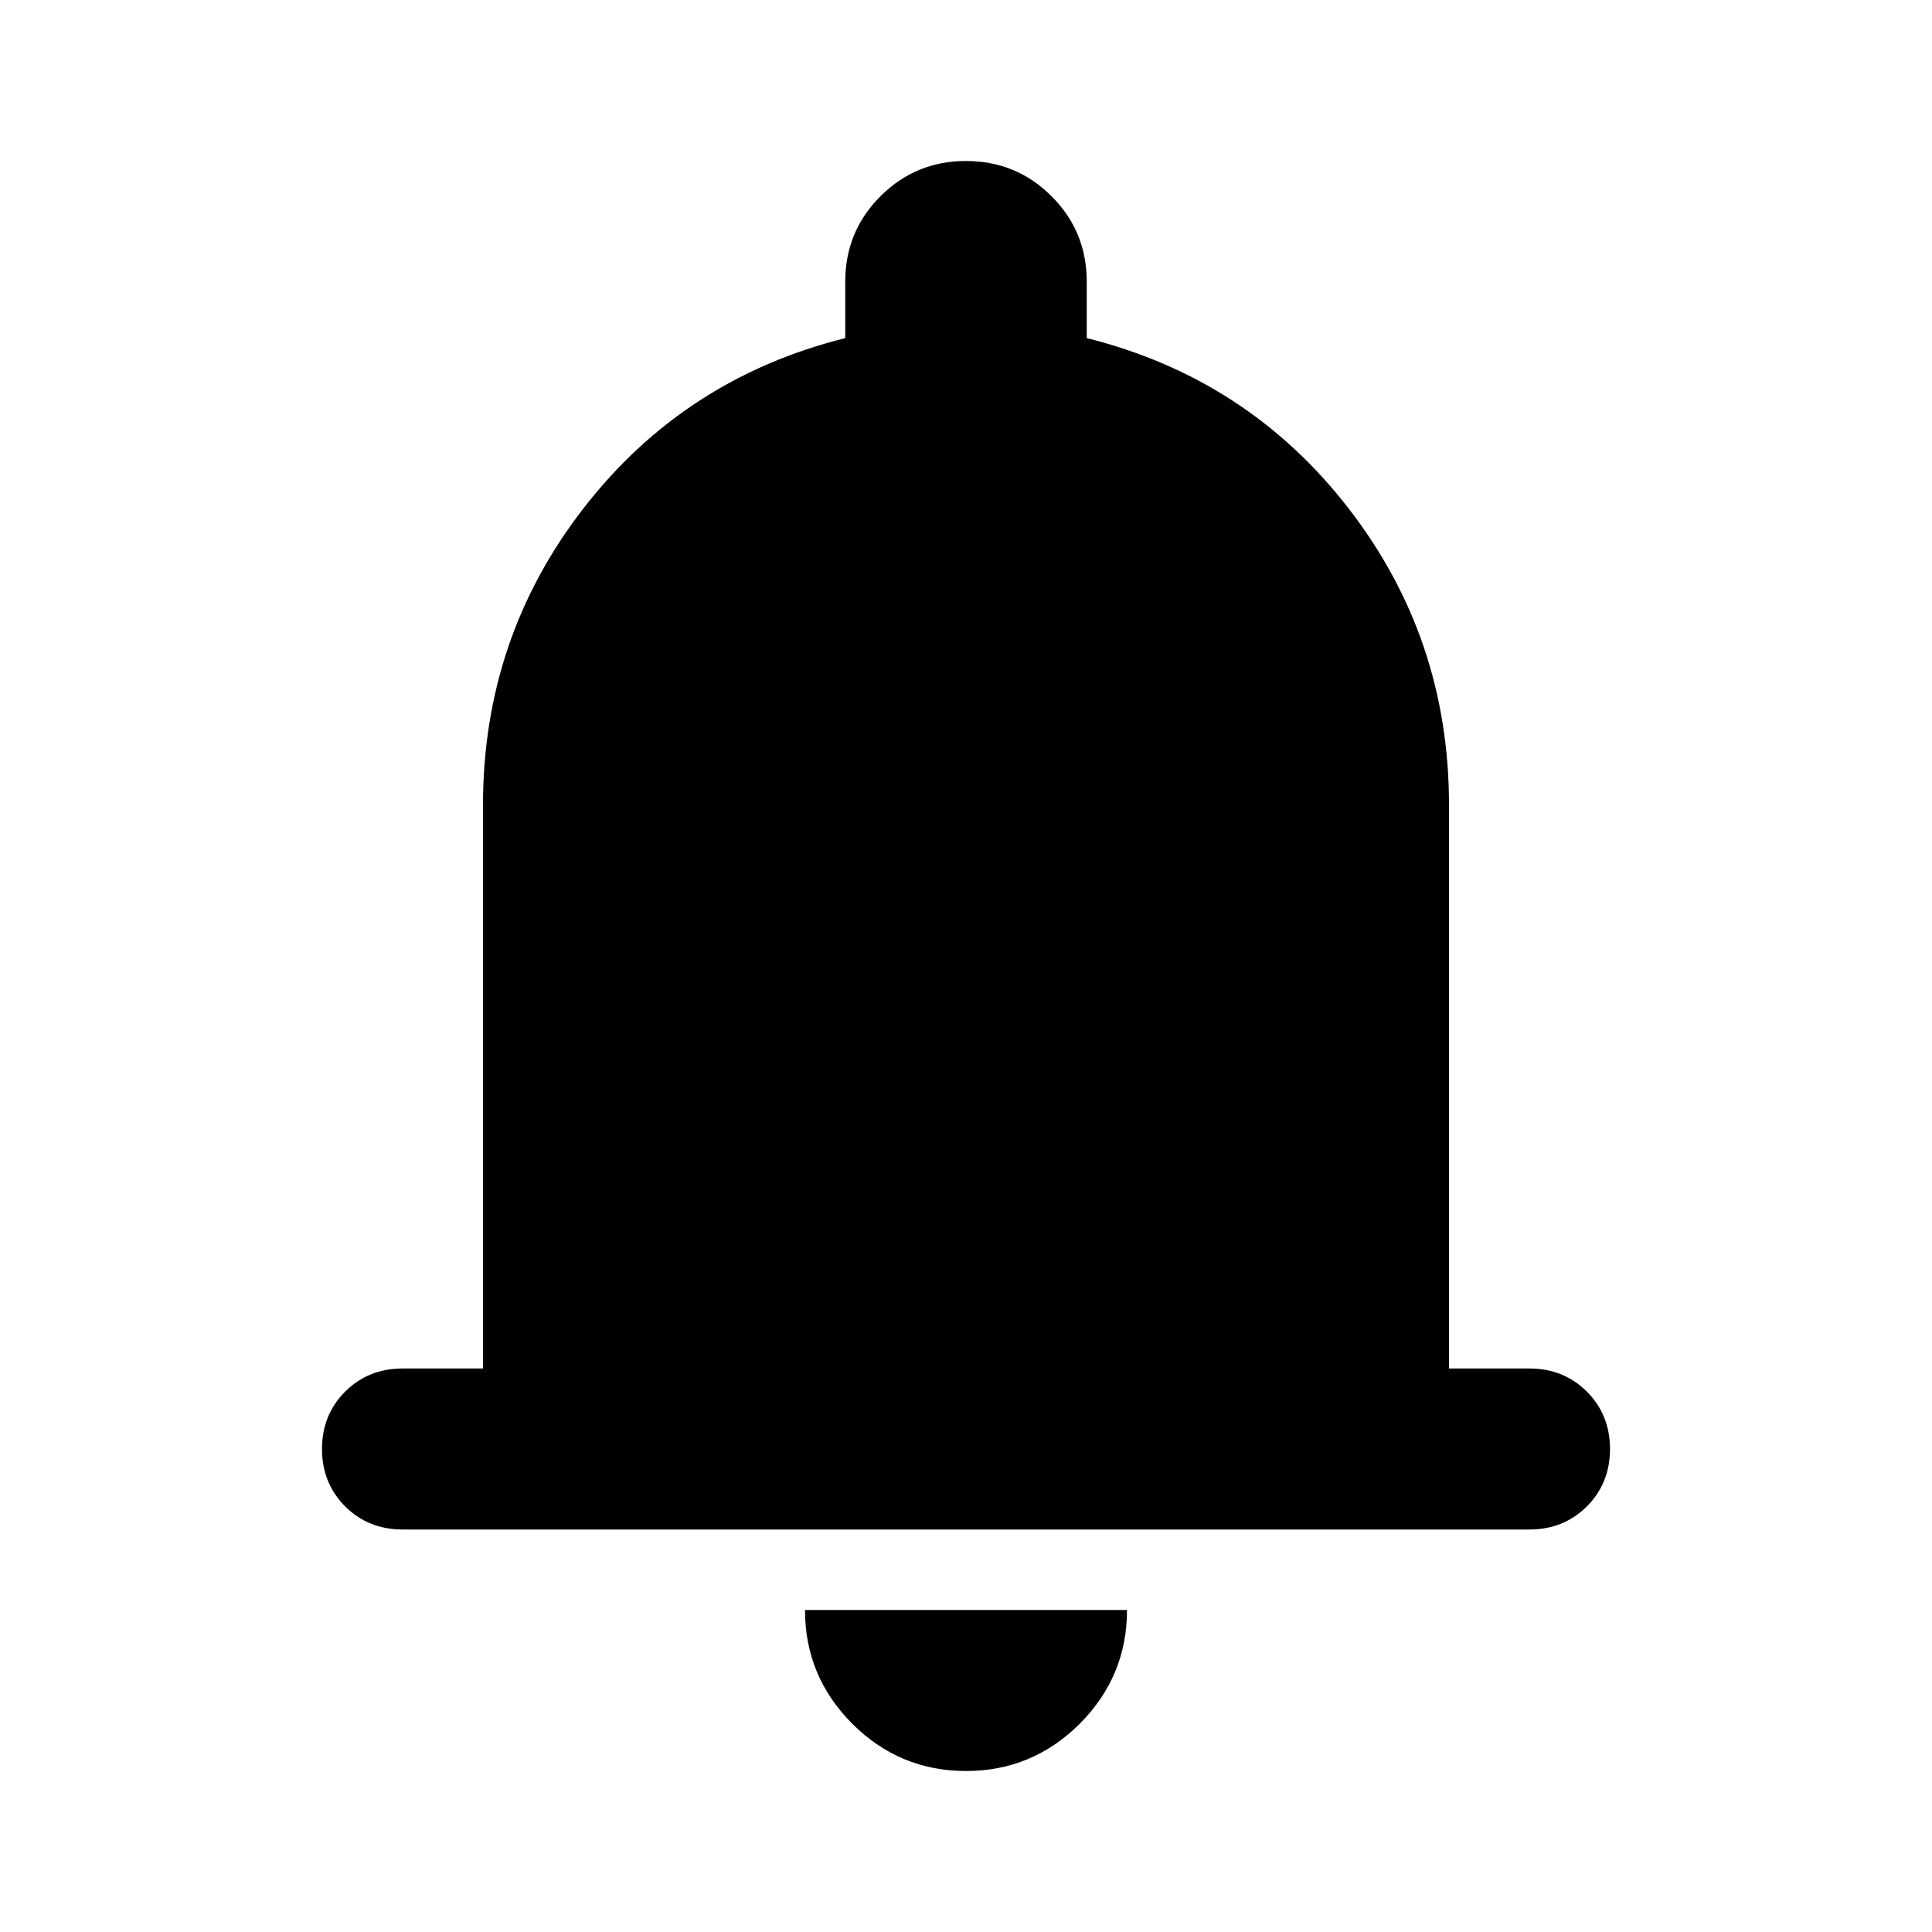
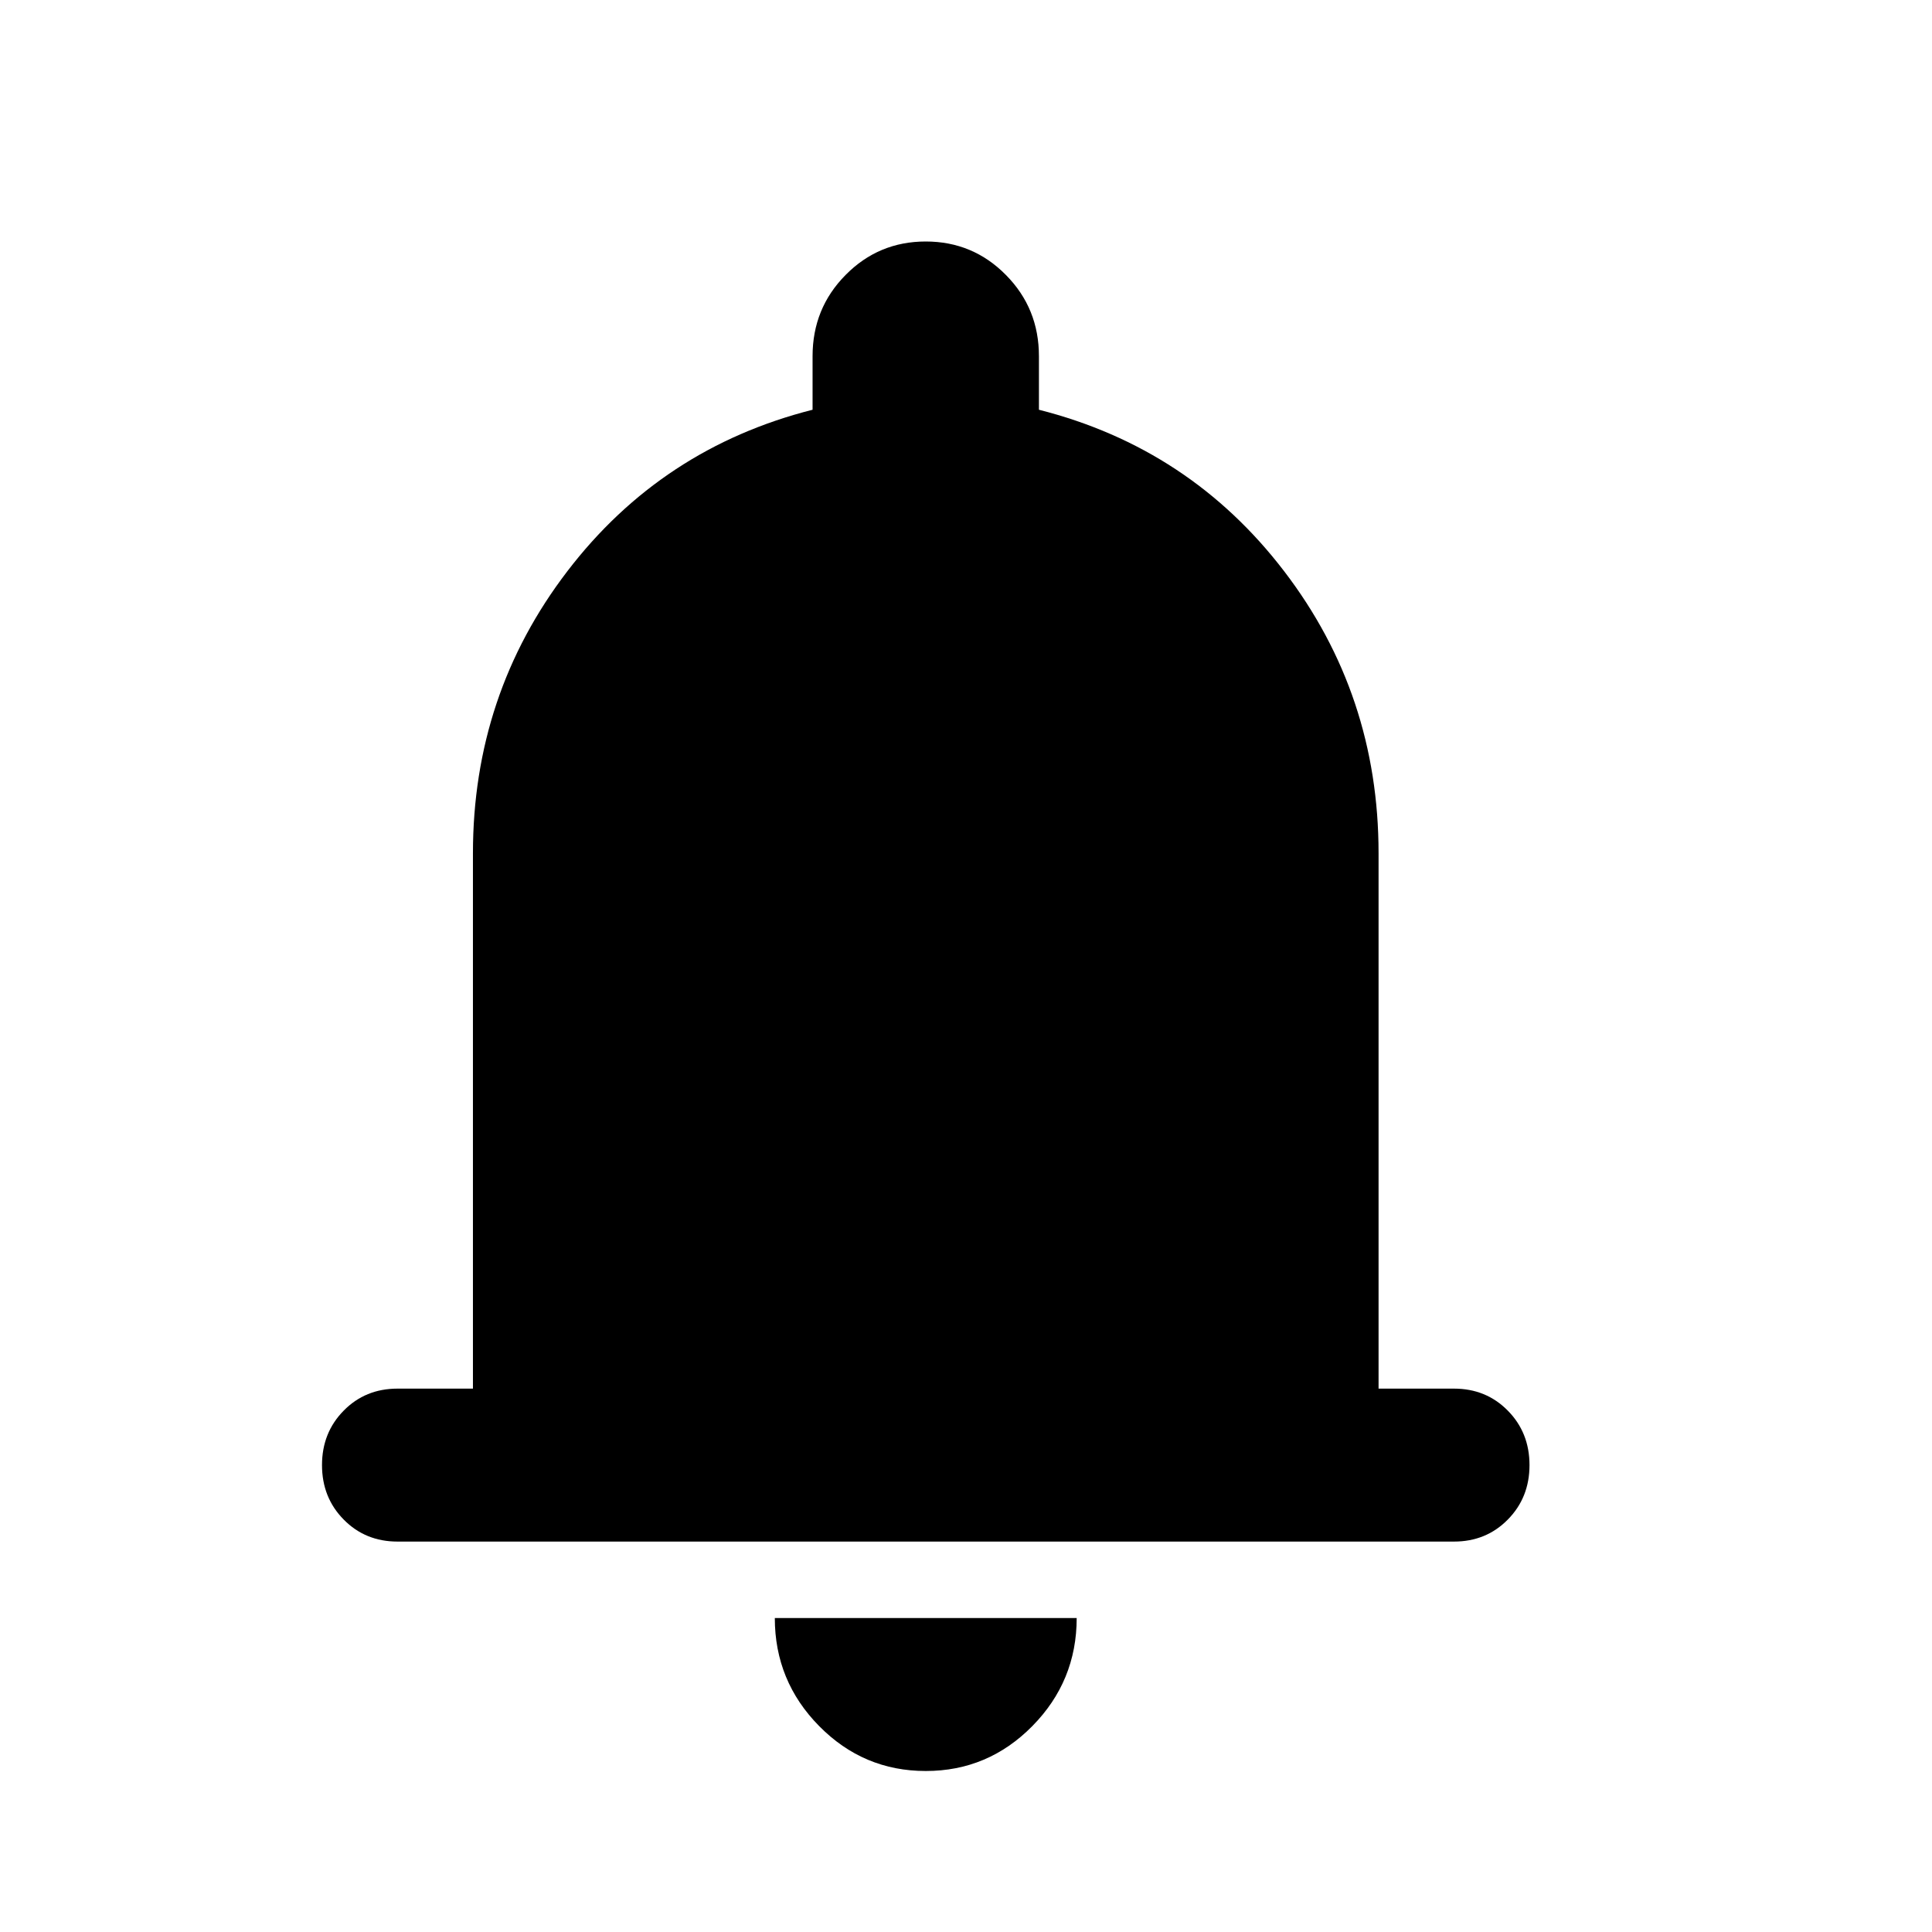
- <svg xmlns="http://www.w3.org/2000/svg" width="30" height="30" viewBox="0 0 30 30">
-   <path d="M6.25 23.75C5.896 23.75 5.599 23.63 5.359 23.391C5.12 23.151 5 22.854 5 22.5C5 22.146 5.12 21.849 5.359 21.609C5.599 21.37 5.896 21.25 6.25 21.25H7.5V12.5C7.5 10.771 8.021 9.234 9.062 7.891C10.104 6.547 11.458 5.667 13.125 5.25V4.375C13.125 3.854 13.307 3.411 13.672 3.047C14.037 2.682 14.479 2.5 15 2.5C15.521 2.5 15.963 2.682 16.328 3.047C16.693 3.411 16.875 3.854 16.875 4.375V5.25C18.542 5.667 19.896 6.547 20.938 7.891C21.979 9.234 22.5 10.771 22.5 12.5V21.25H23.75C24.104 21.25 24.401 21.37 24.641 21.609C24.88 21.849 25 22.146 25 22.5C25 22.854 24.88 23.151 24.641 23.391C24.401 23.63 24.104 23.75 23.75 23.75H6.25ZM15 27.5C14.312 27.5 13.724 27.255 13.234 26.766C12.745 26.276 12.5 25.688 12.5 25H17.5C17.5 25.688 17.255 26.276 16.766 26.766C16.276 27.255 15.688 27.5 15 27.5Z" />
+ <svg xmlns="http://www.w3.org/2000/svg" width="24" height="24" viewBox="0 0 24 24">
+   <path d="M4.938 19.15C4.672 19.15 4.449 19.059 4.27 18.877C4.09 18.695 4 18.469 4 18.2C4 17.931 4.09 17.705 4.27 17.523C4.449 17.341 4.672 17.25 4.938 17.25H5.875V10.6C5.875 9.286 6.266 8.118 7.047 7.097C7.828 6.076 8.844 5.407 10.094 5.09V4.425C10.094 4.029 10.23 3.693 10.504 3.416C10.777 3.139 11.109 3 11.5 3C11.891 3 12.223 3.139 12.496 3.416C12.77 3.693 12.906 4.029 12.906 4.425V5.09C14.156 5.407 15.172 6.076 15.953 7.097C16.734 8.118 17.125 9.286 17.125 10.6V17.25H18.062C18.328 17.25 18.551 17.341 18.73 17.523C18.91 17.705 19 17.931 19 18.2C19 18.469 18.91 18.695 18.73 18.877C18.551 19.059 18.328 19.15 18.062 19.15H4.938ZM11.5 22C10.984 22 10.543 21.814 10.176 21.442C9.809 21.07 9.625 20.622 9.625 20.1H13.375C13.375 20.622 13.191 21.07 12.824 21.442C12.457 21.814 12.016 22 11.5 22Z" />
</svg>
